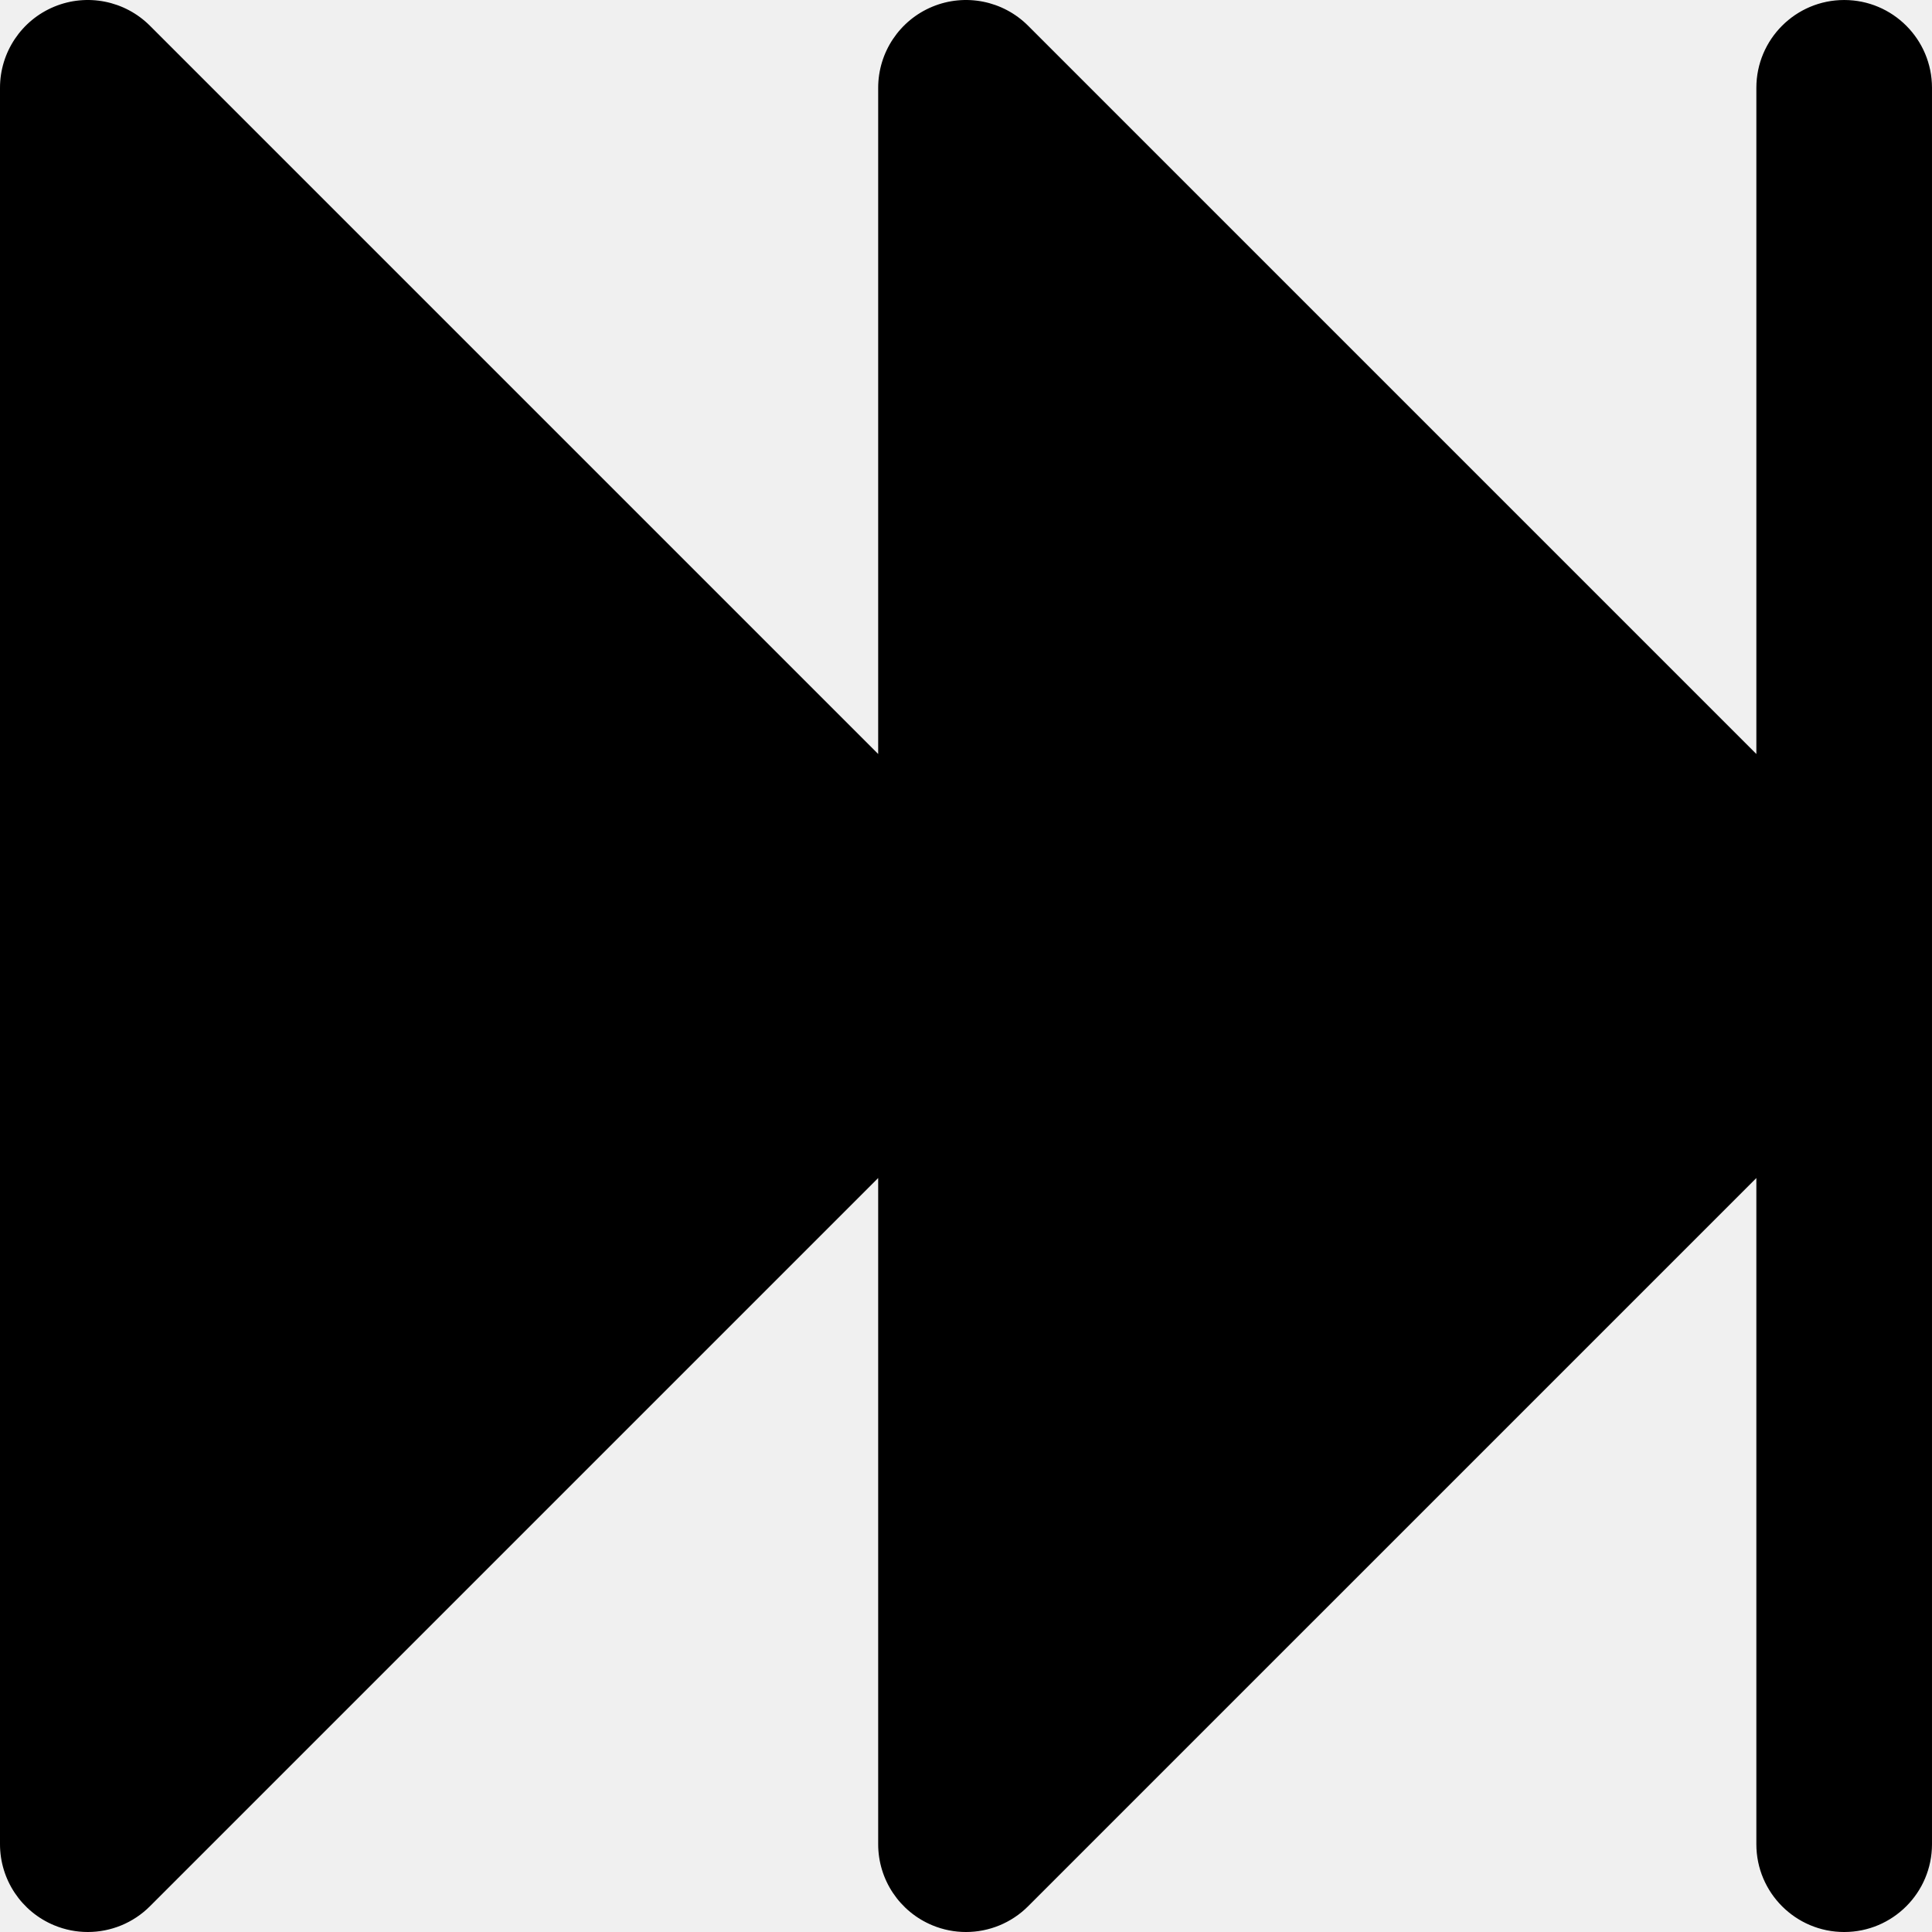
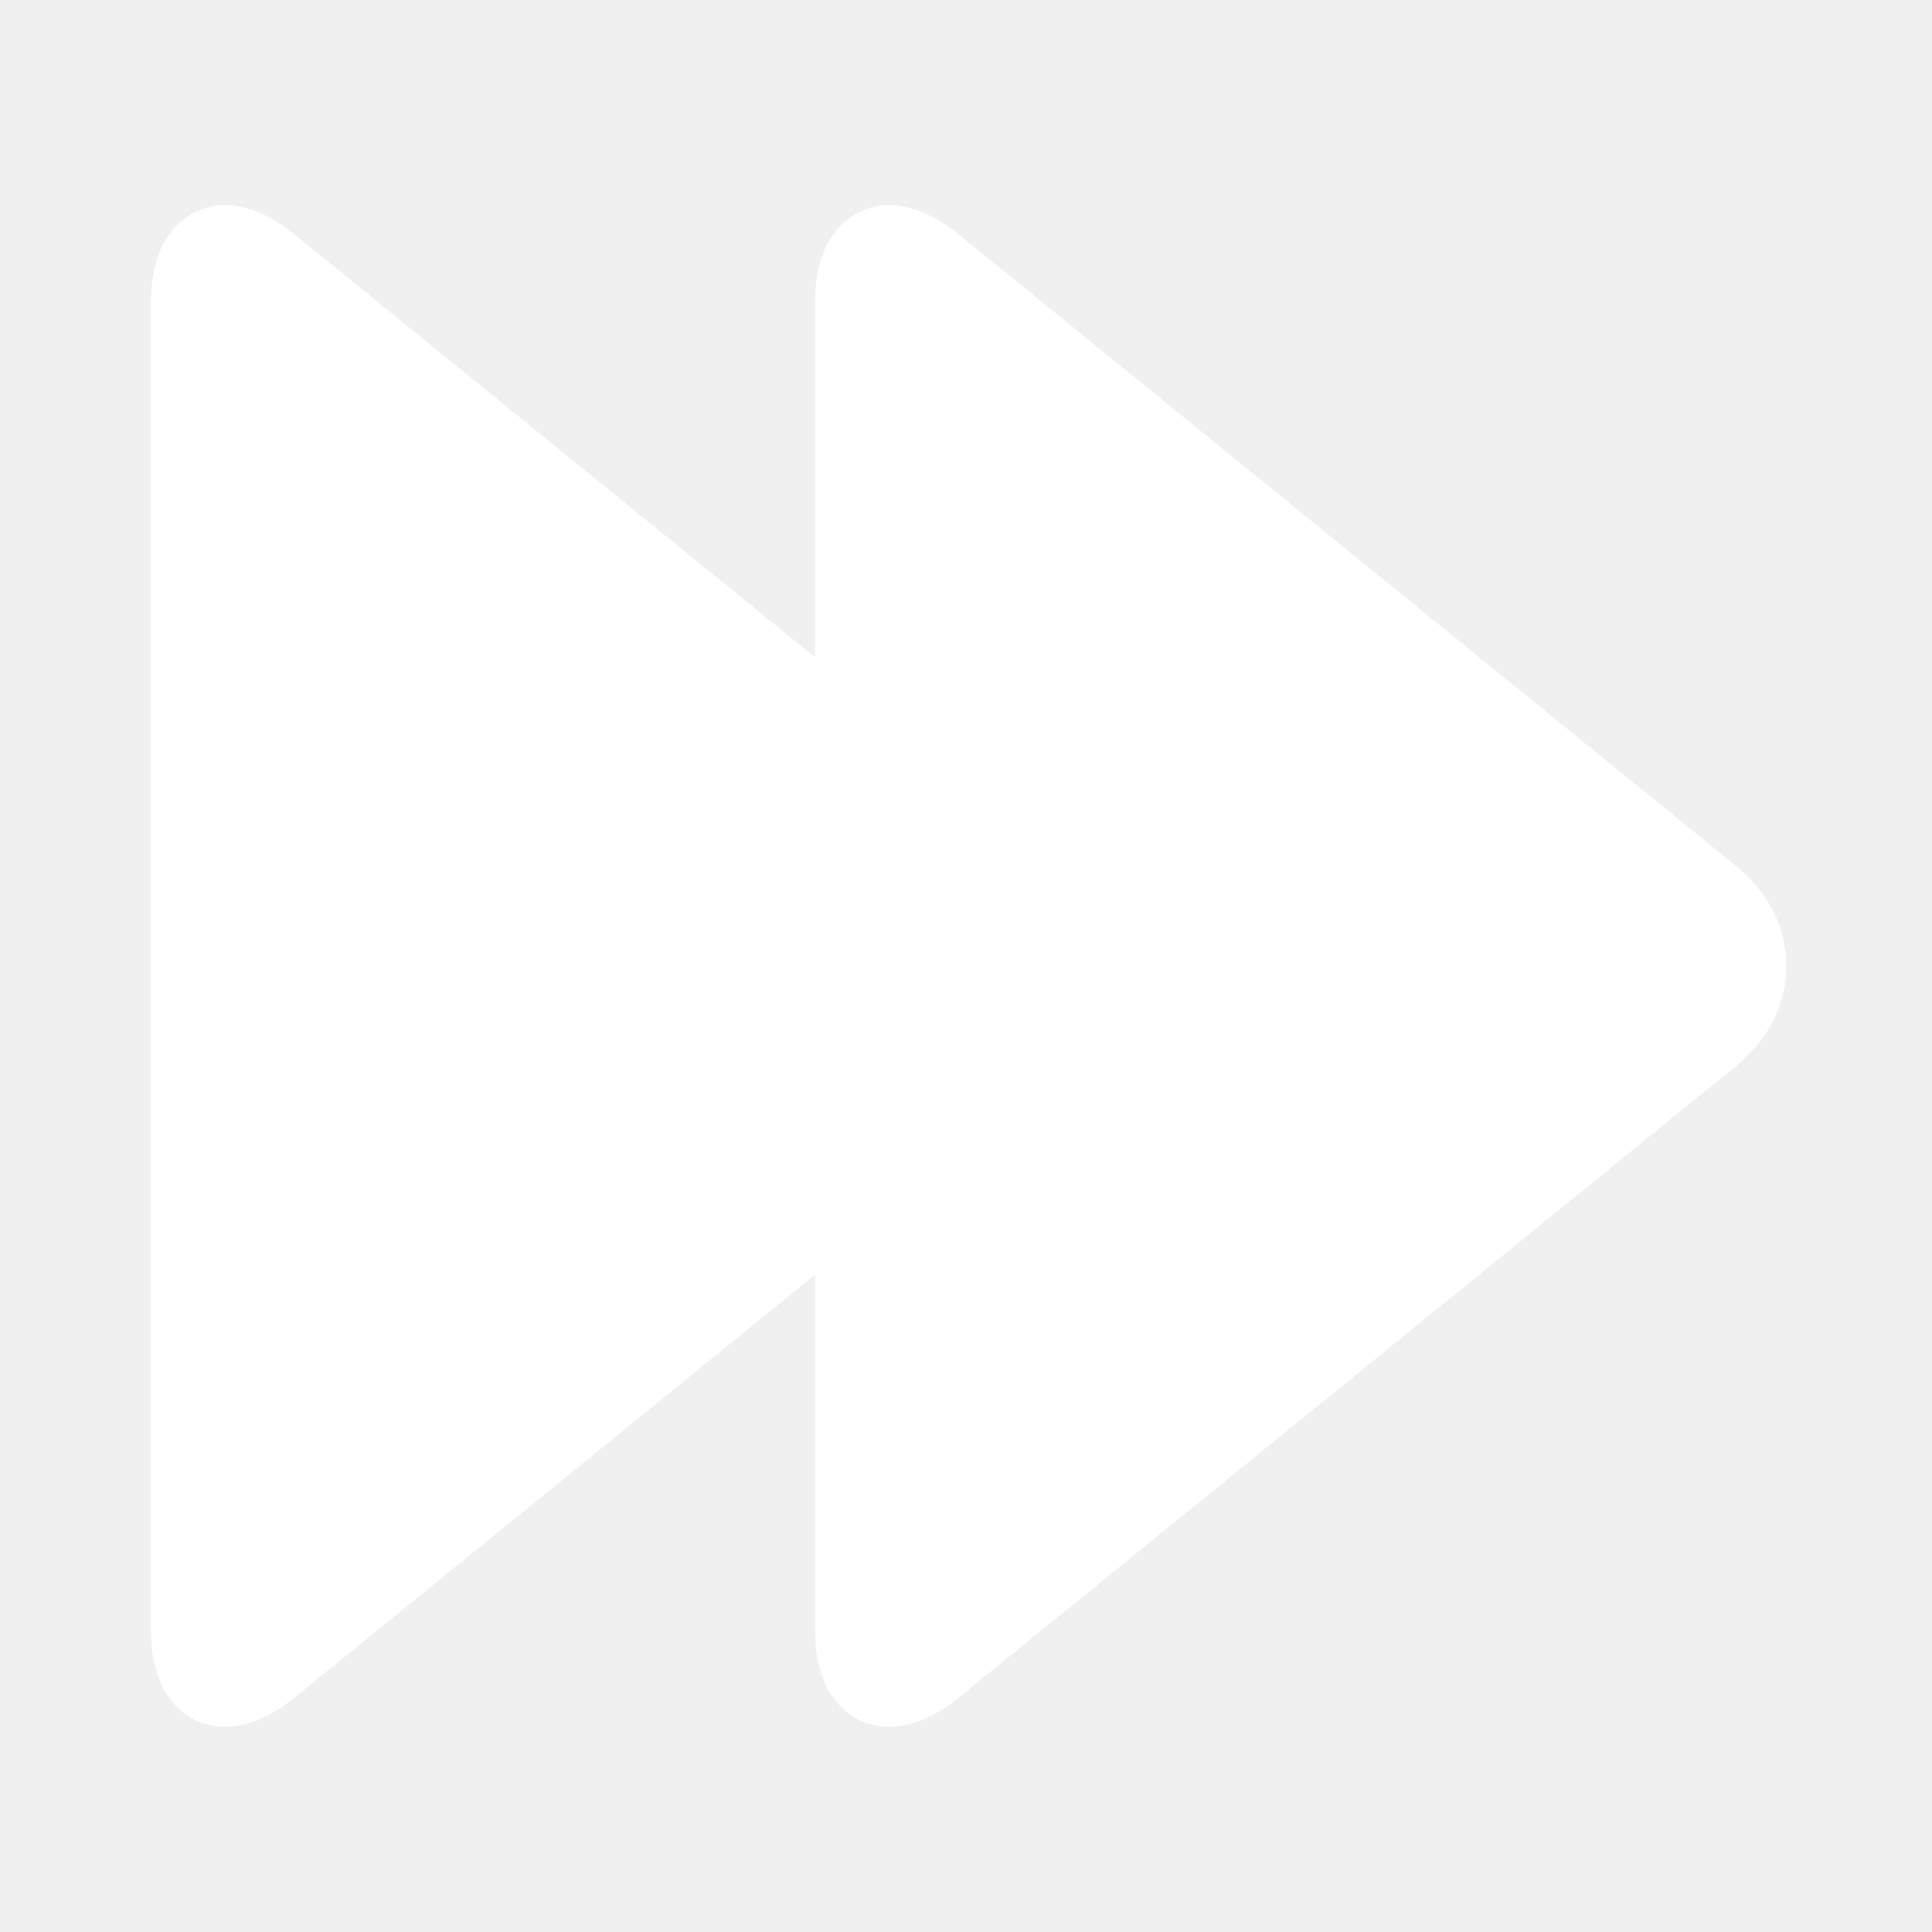
- <svg xmlns="http://www.w3.org/2000/svg" fill="#000000" height="800px" width="800px" version="1.1" id="Layer_1" viewBox="0 0 330.001 330.001" xml:space="preserve">
-   <path id="XMLID_238_" d="M315.001,0.001c-8.284,0-15,6.716-15,15v113.788L175.607,4.394c-4.29-4.29-10.743-5.574-16.347-3.252  c-5.605,2.322-9.26,7.792-9.26,13.858v113.788L25.607,4.394C21.317,0.104,14.864-1.18,9.26,1.142  c-5.605,2.322-9.26,7.792-9.26,13.858v300c0,6.067,3.654,11.537,9.26,13.858c1.855,0.769,3.805,1.143,5.736,1.143  c3.904,0,7.741-1.524,10.61-4.394l124.394-124.392v113.786c0,6.067,3.654,11.537,9.26,13.858c1.855,0.769,3.805,1.143,5.736,1.143  c3.904,0,7.741-1.524,10.61-4.394l124.394-124.392v113.786c0,8.284,6.716,15,15,15c8.284,0,15-6.716,15-15v-300  C330.001,6.716,323.285,0.001,315.001,0.001z" />
+ <svg xmlns="http://www.w3.org/2000/svg" version="1.1" id="Uploaded to svgrepo.com" viewBox="0 0 32 32" xml:space="preserve" fill="#ffffff" stroke="#ffffff">
+   <g id="SVGRepo_bgCarrier" stroke-width="0" />
+   <g id="SVGRepo_tracerCarrier" stroke-linecap="round" stroke-linejoin="round" />
+   <g id="SVGRepo_iconCarrier">
+     <style type="text/css"> .puchipuchi_een{fill:#ffffff;} </style>
+     <path class="puchipuchi_een" d="M28.448,17.261L15.552,27.739C14.698,28.432,14,28.1,14,27v-6.938l-9.448,7.676 C3.698,28.432,3,28.1,3,27V5c0-1.1,0.698-1.432,1.552-0.739L14,11.937V5c0-1.1,0.698-1.432,1.552-0.739l12.896,10.478 C29.302,15.432,29.302,16.568,28.448,17.261z" />
+   </g>
</svg>
